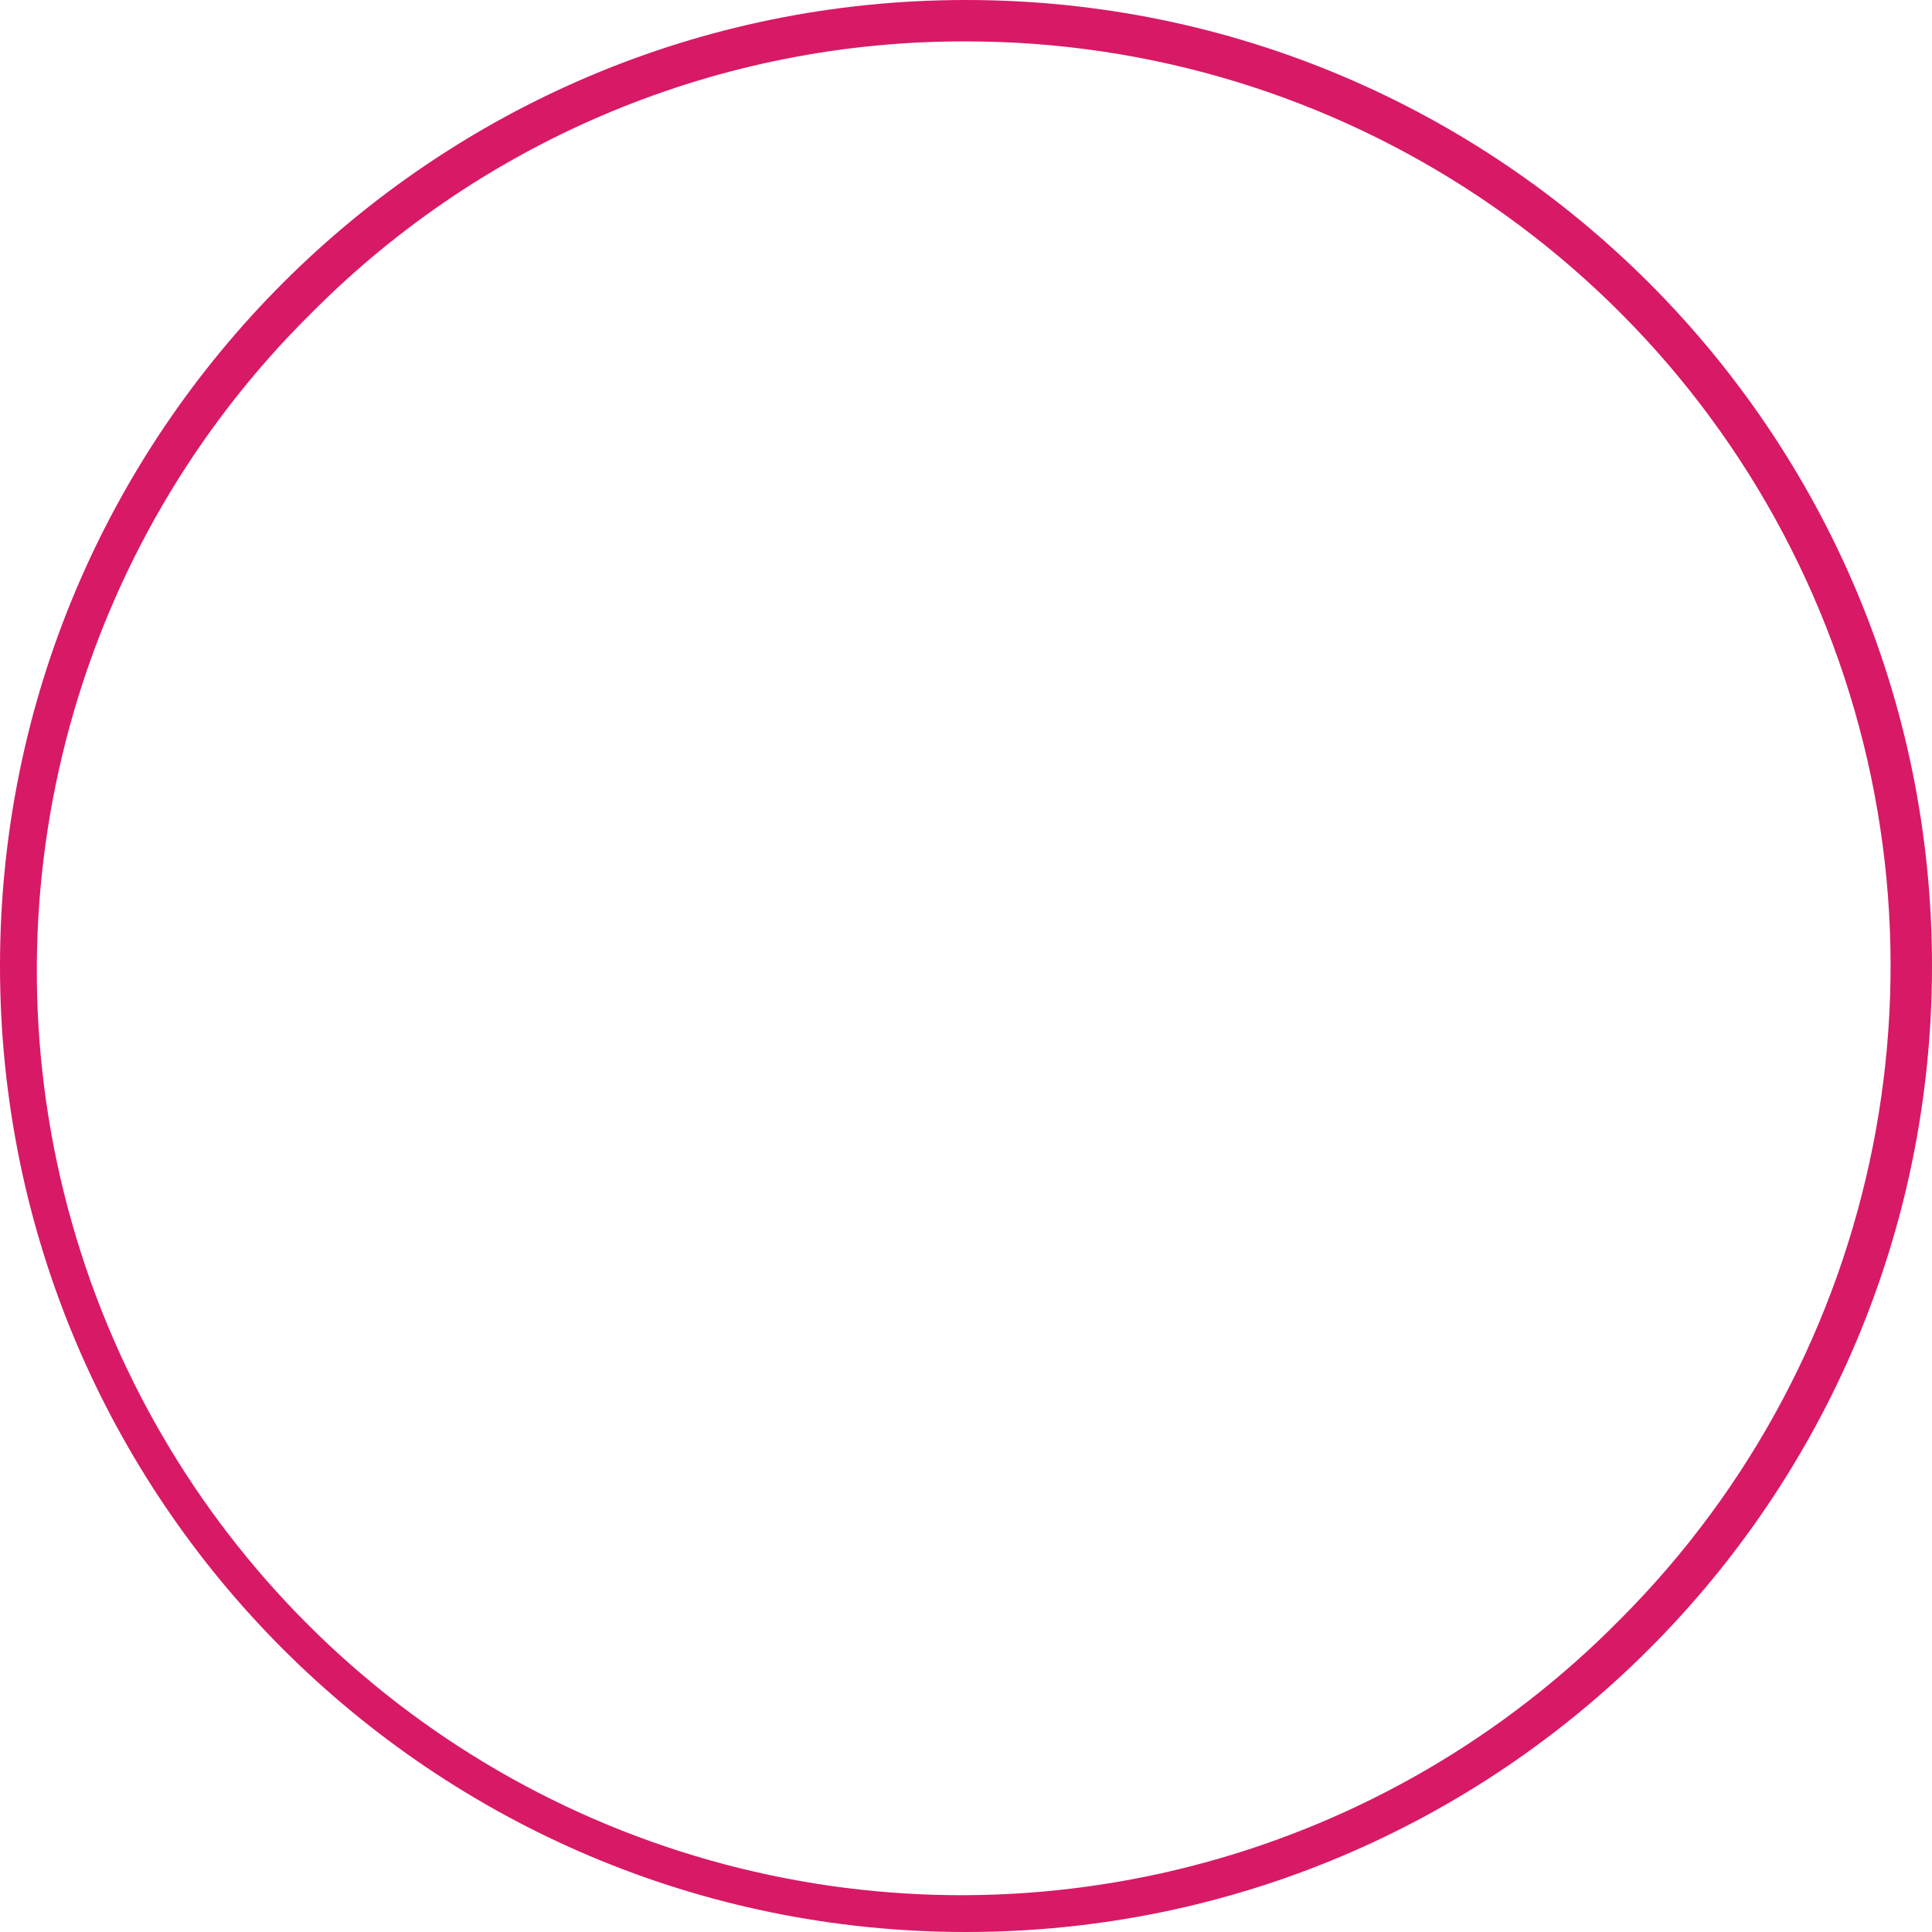
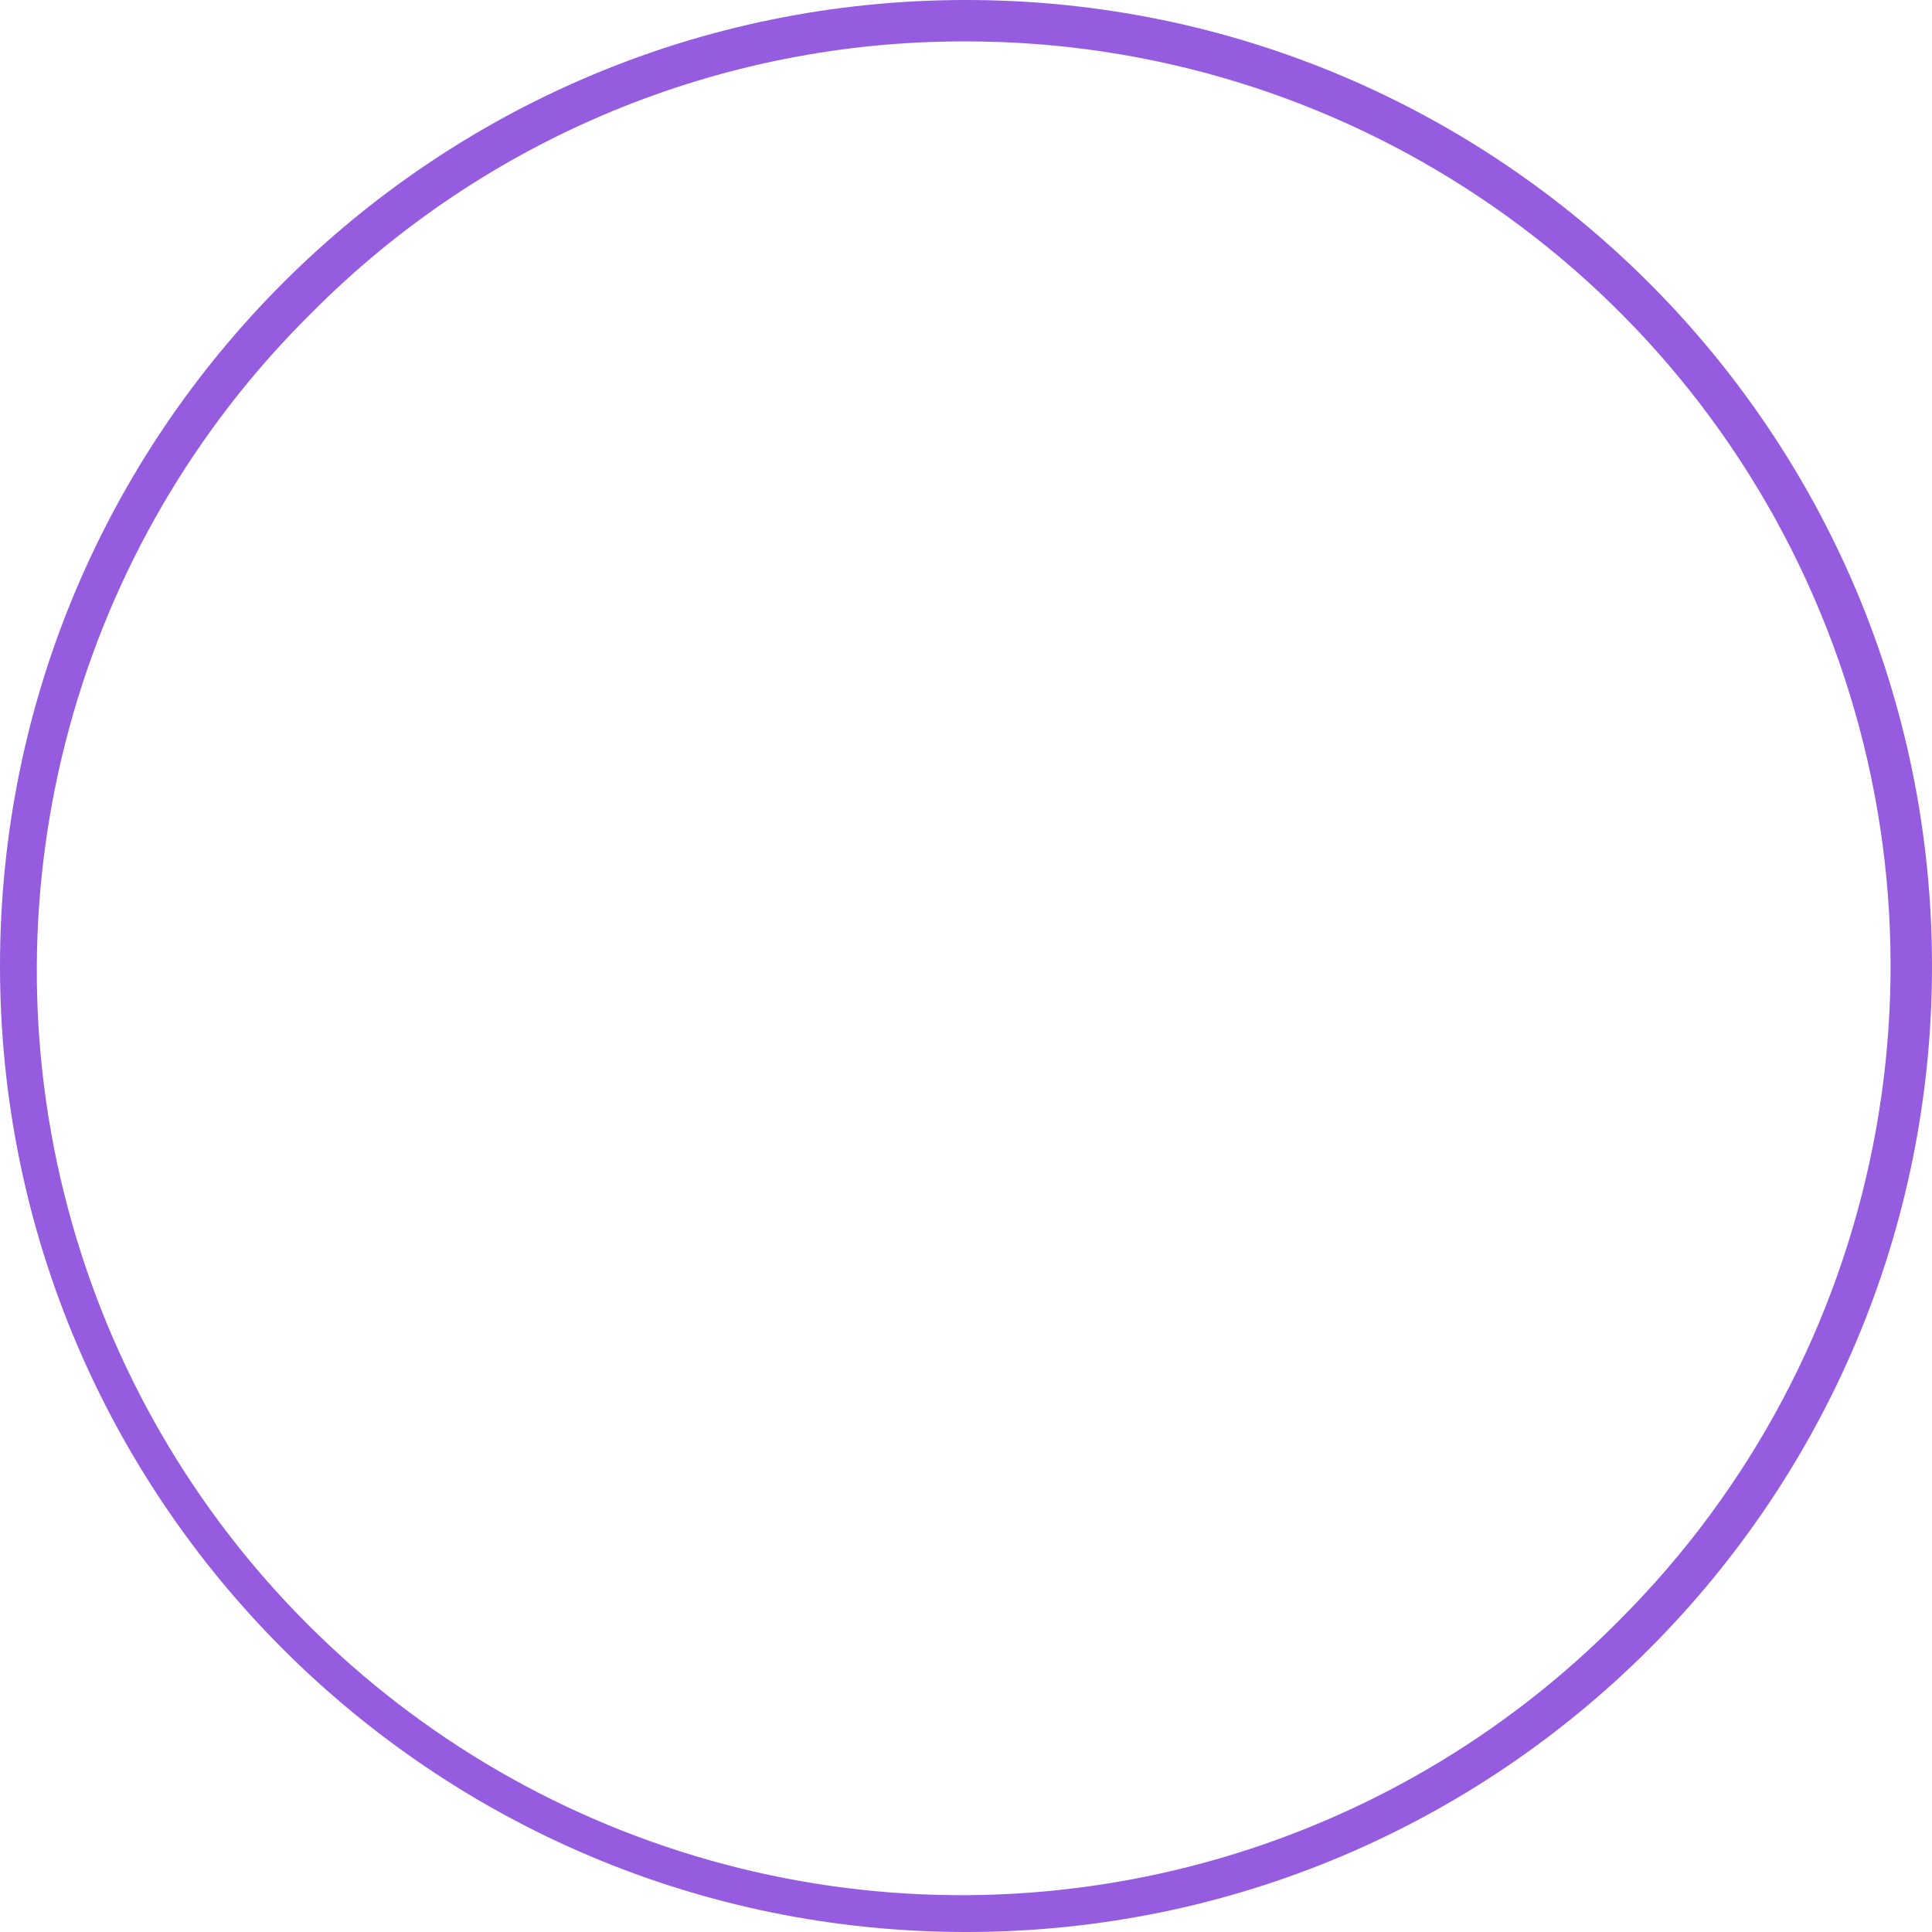
<svg xmlns="http://www.w3.org/2000/svg" viewBox="0 0 280 280">
  <defs>
    <style>
                .cls-1 {
-                     fill: #d81966;
+                     fill: #955ce0;
                }
            </style>
  </defs>
  <g id="Layer_2" data-name="Layer 2">
    <g id="Layer_1-2" data-name="Layer 1">
      <path class="cls-1" d="M140,6a134,134,0,0,1,94.75,228.75A134,134,0,1,1,45.25,45.25,133.12,133.12,0,0,1,140,6m0-6A140,140,0,1,0,280,140,140,140,0,0,0,140,0Z" />
    </g>
  </g>
</svg>
